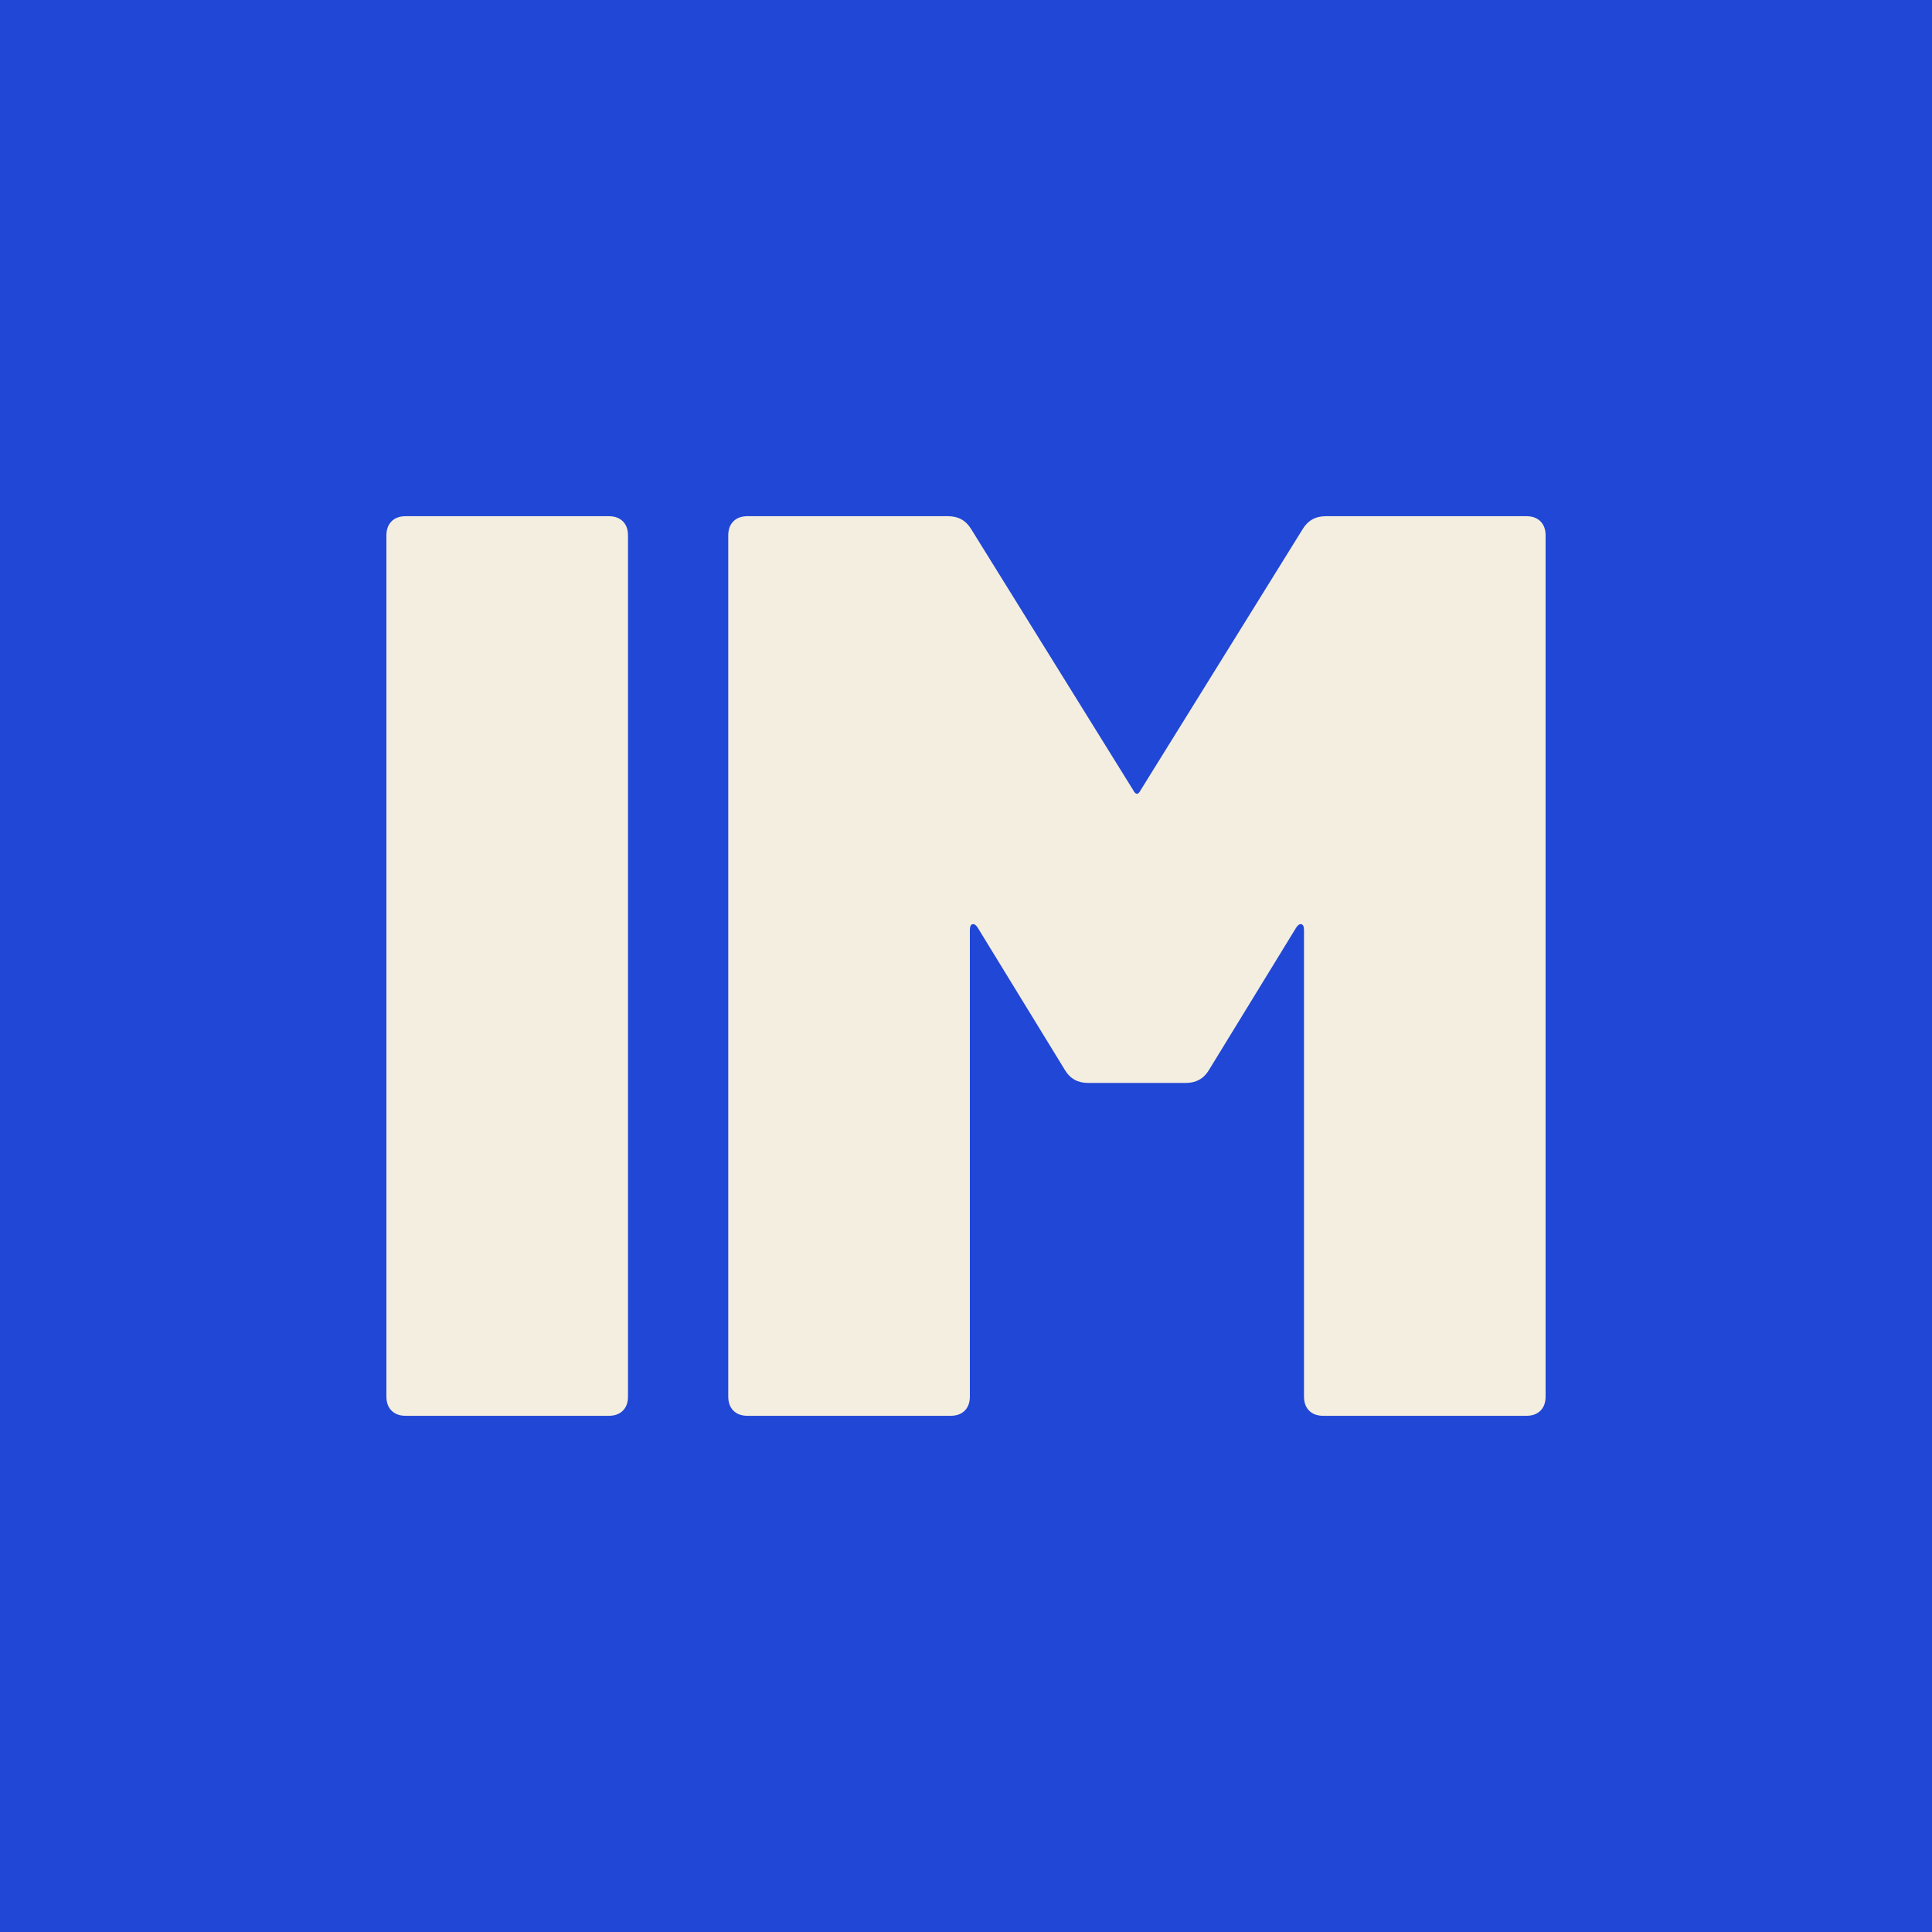
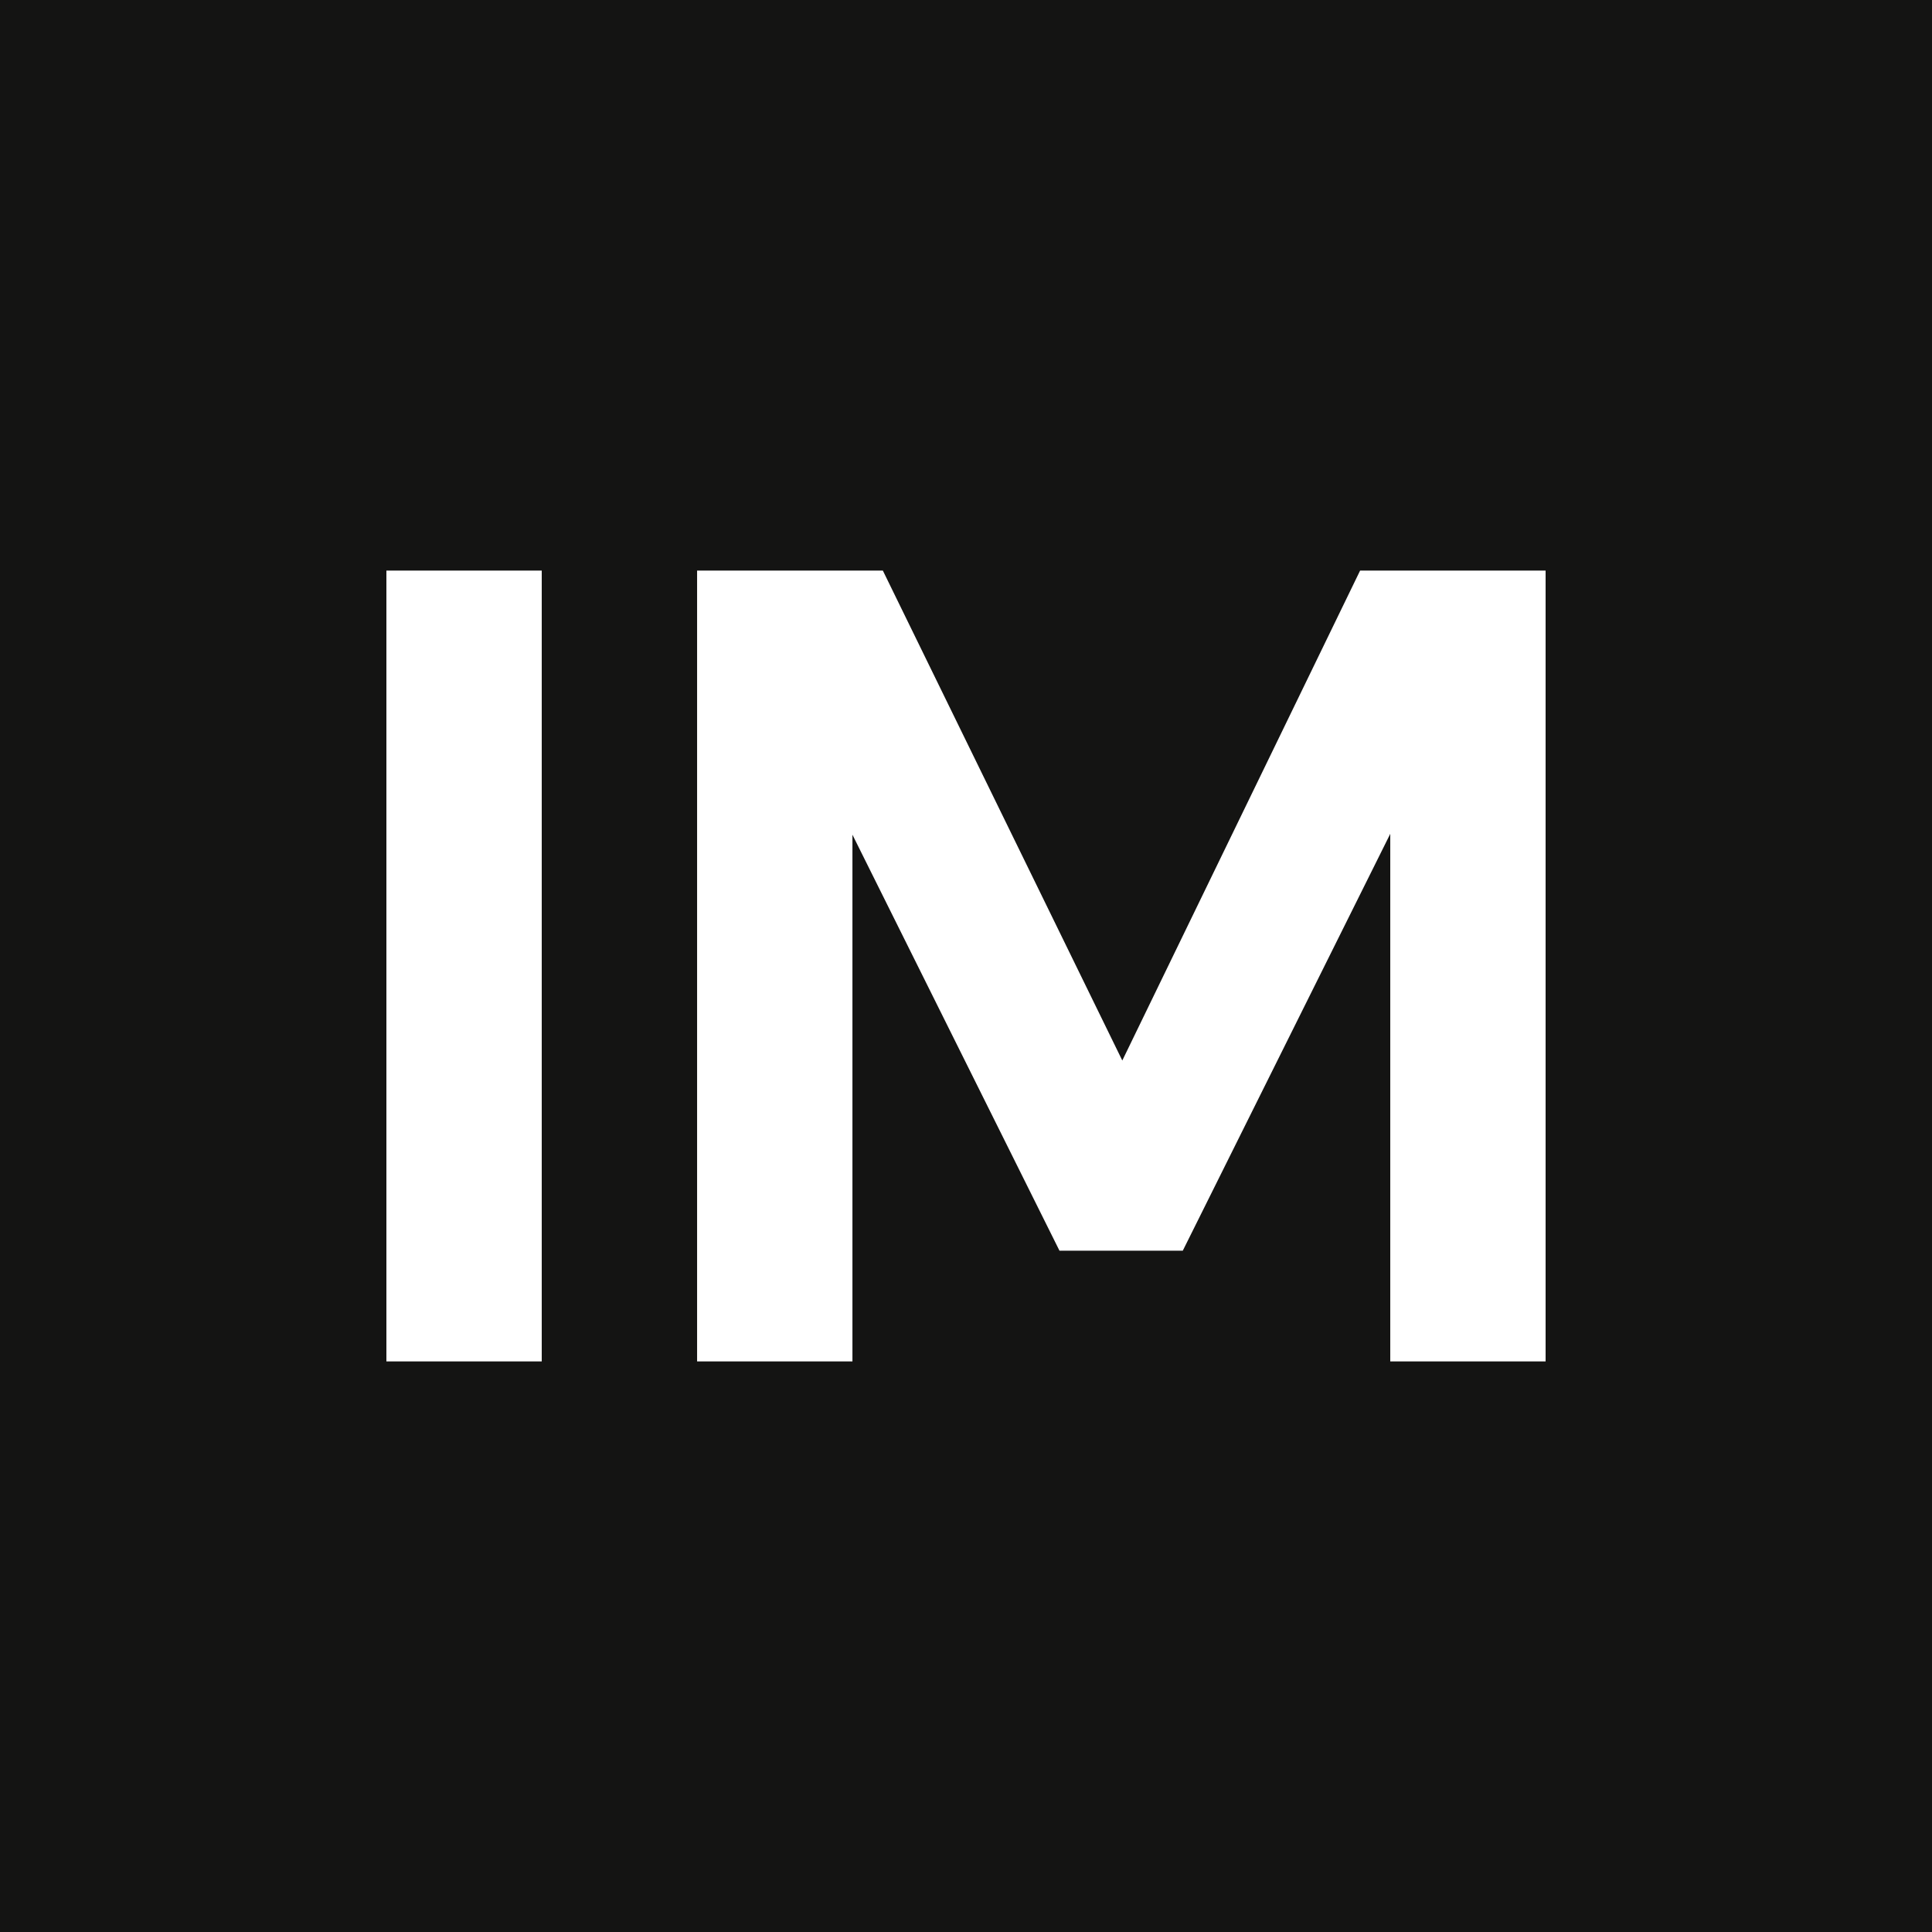
<svg xmlns="http://www.w3.org/2000/svg" viewBox="0 0 200 200" role="img" aria-label="Imbleau monogram">
-   <rect width="200" height="200" fill="#2047D6" />
-   <path aria-label="IM" d="M39 15V685Q39 692 43 696Q47 700 54 700H212Q219 700 223 696Q227 692 227 685V15Q227 8 223 4Q219 0 212 0H54Q47 0 43 4Q39 8 39 15ZM770 700H926Q933 700 937 696Q941 692 941 685V15Q941 8 937 4Q933 0 926 0H768Q761 0 757 4Q753 8 753 15V378Q753 382 751 382.5Q749 383 747 380L679 269Q673 259 661 259H585Q573 259 567 269L499 380Q497 383 495 382.5Q493 382 493 378V15Q493 8 489 4Q485 0 478 0H320Q313 0 309 4Q305 8 305 15V685Q305 692 309 696Q313 700 320 700H476Q488 700 494 690L620 487Q623 481 626 487L752 690Q758 700 770 700Z" fill="#F3EEDF" transform="translate(34.81153 146.5632) scale(.133038 -.133038)" />
+   <path aria-label="IM" fill="#141413" fill-rule="evenodd" d="M0 0H200V200H0Z M40 140.934V59.066H56.081V140.934ZM72.163 140.934V59.066H91.392L116.18 109.784L140.798 59.066H160V140.934H143.919V86.318L122.44 129.473H109.678L88.244 86.408V140.934Z" />
</svg>
